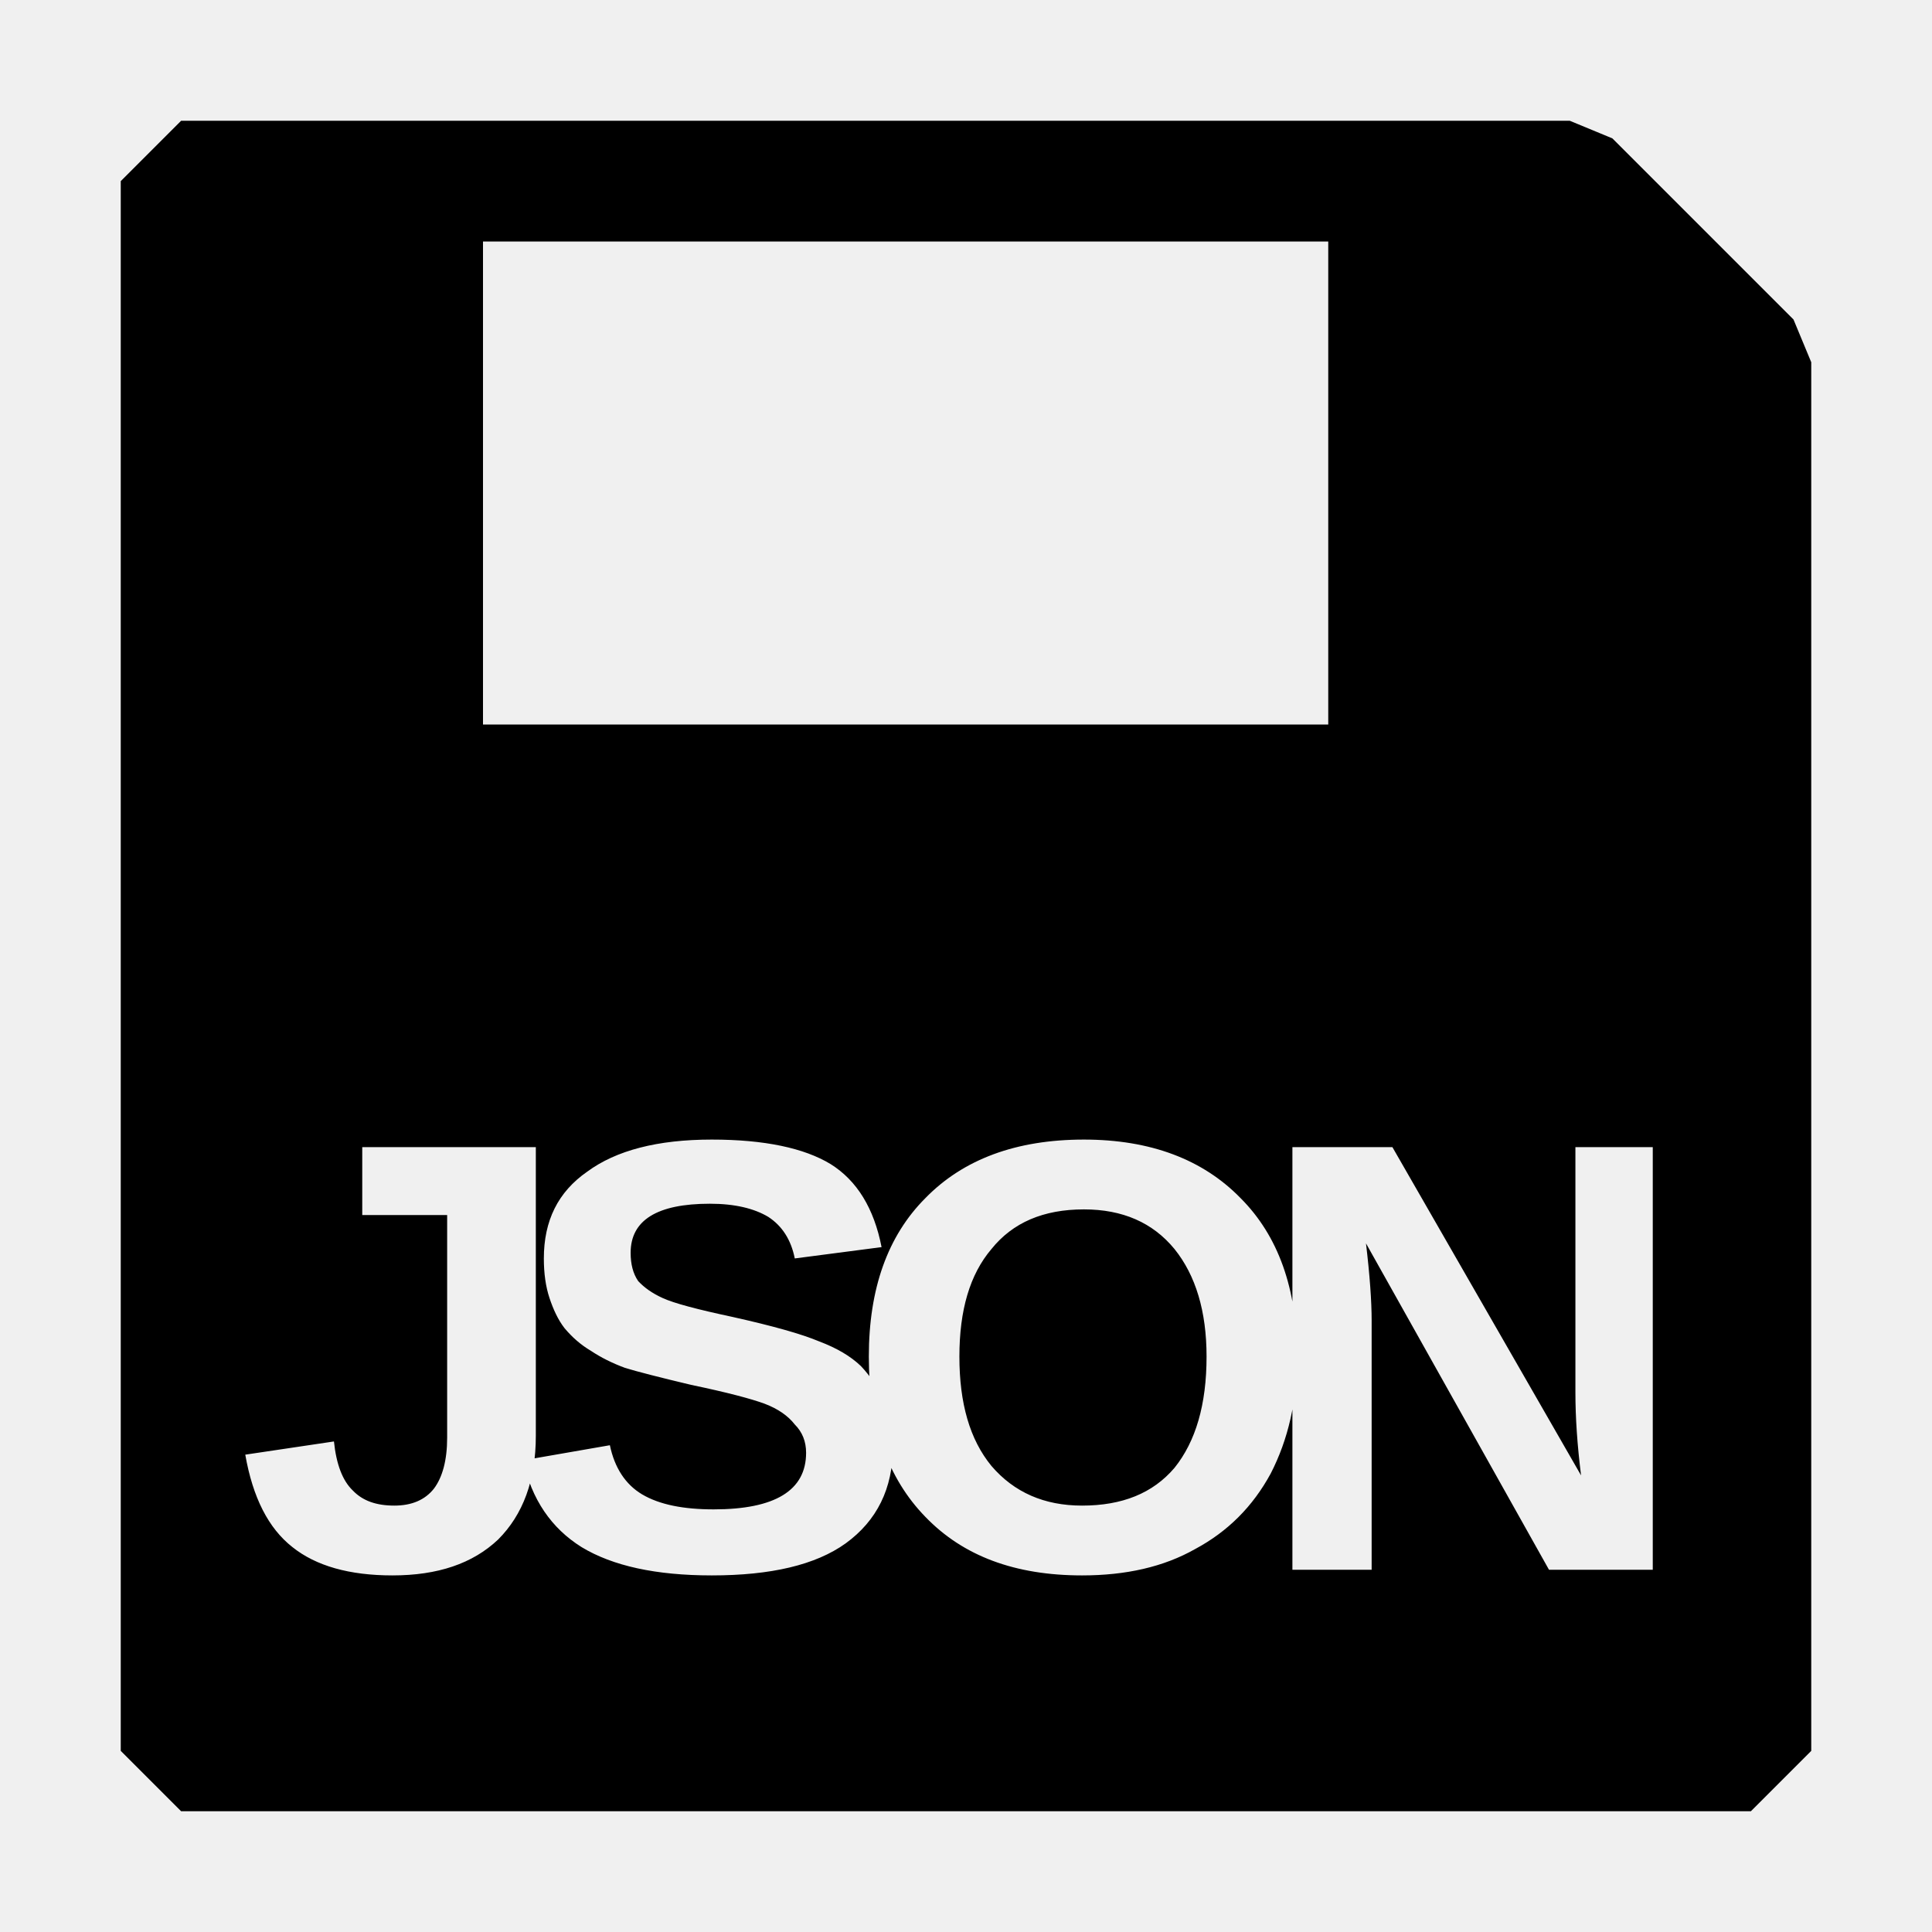
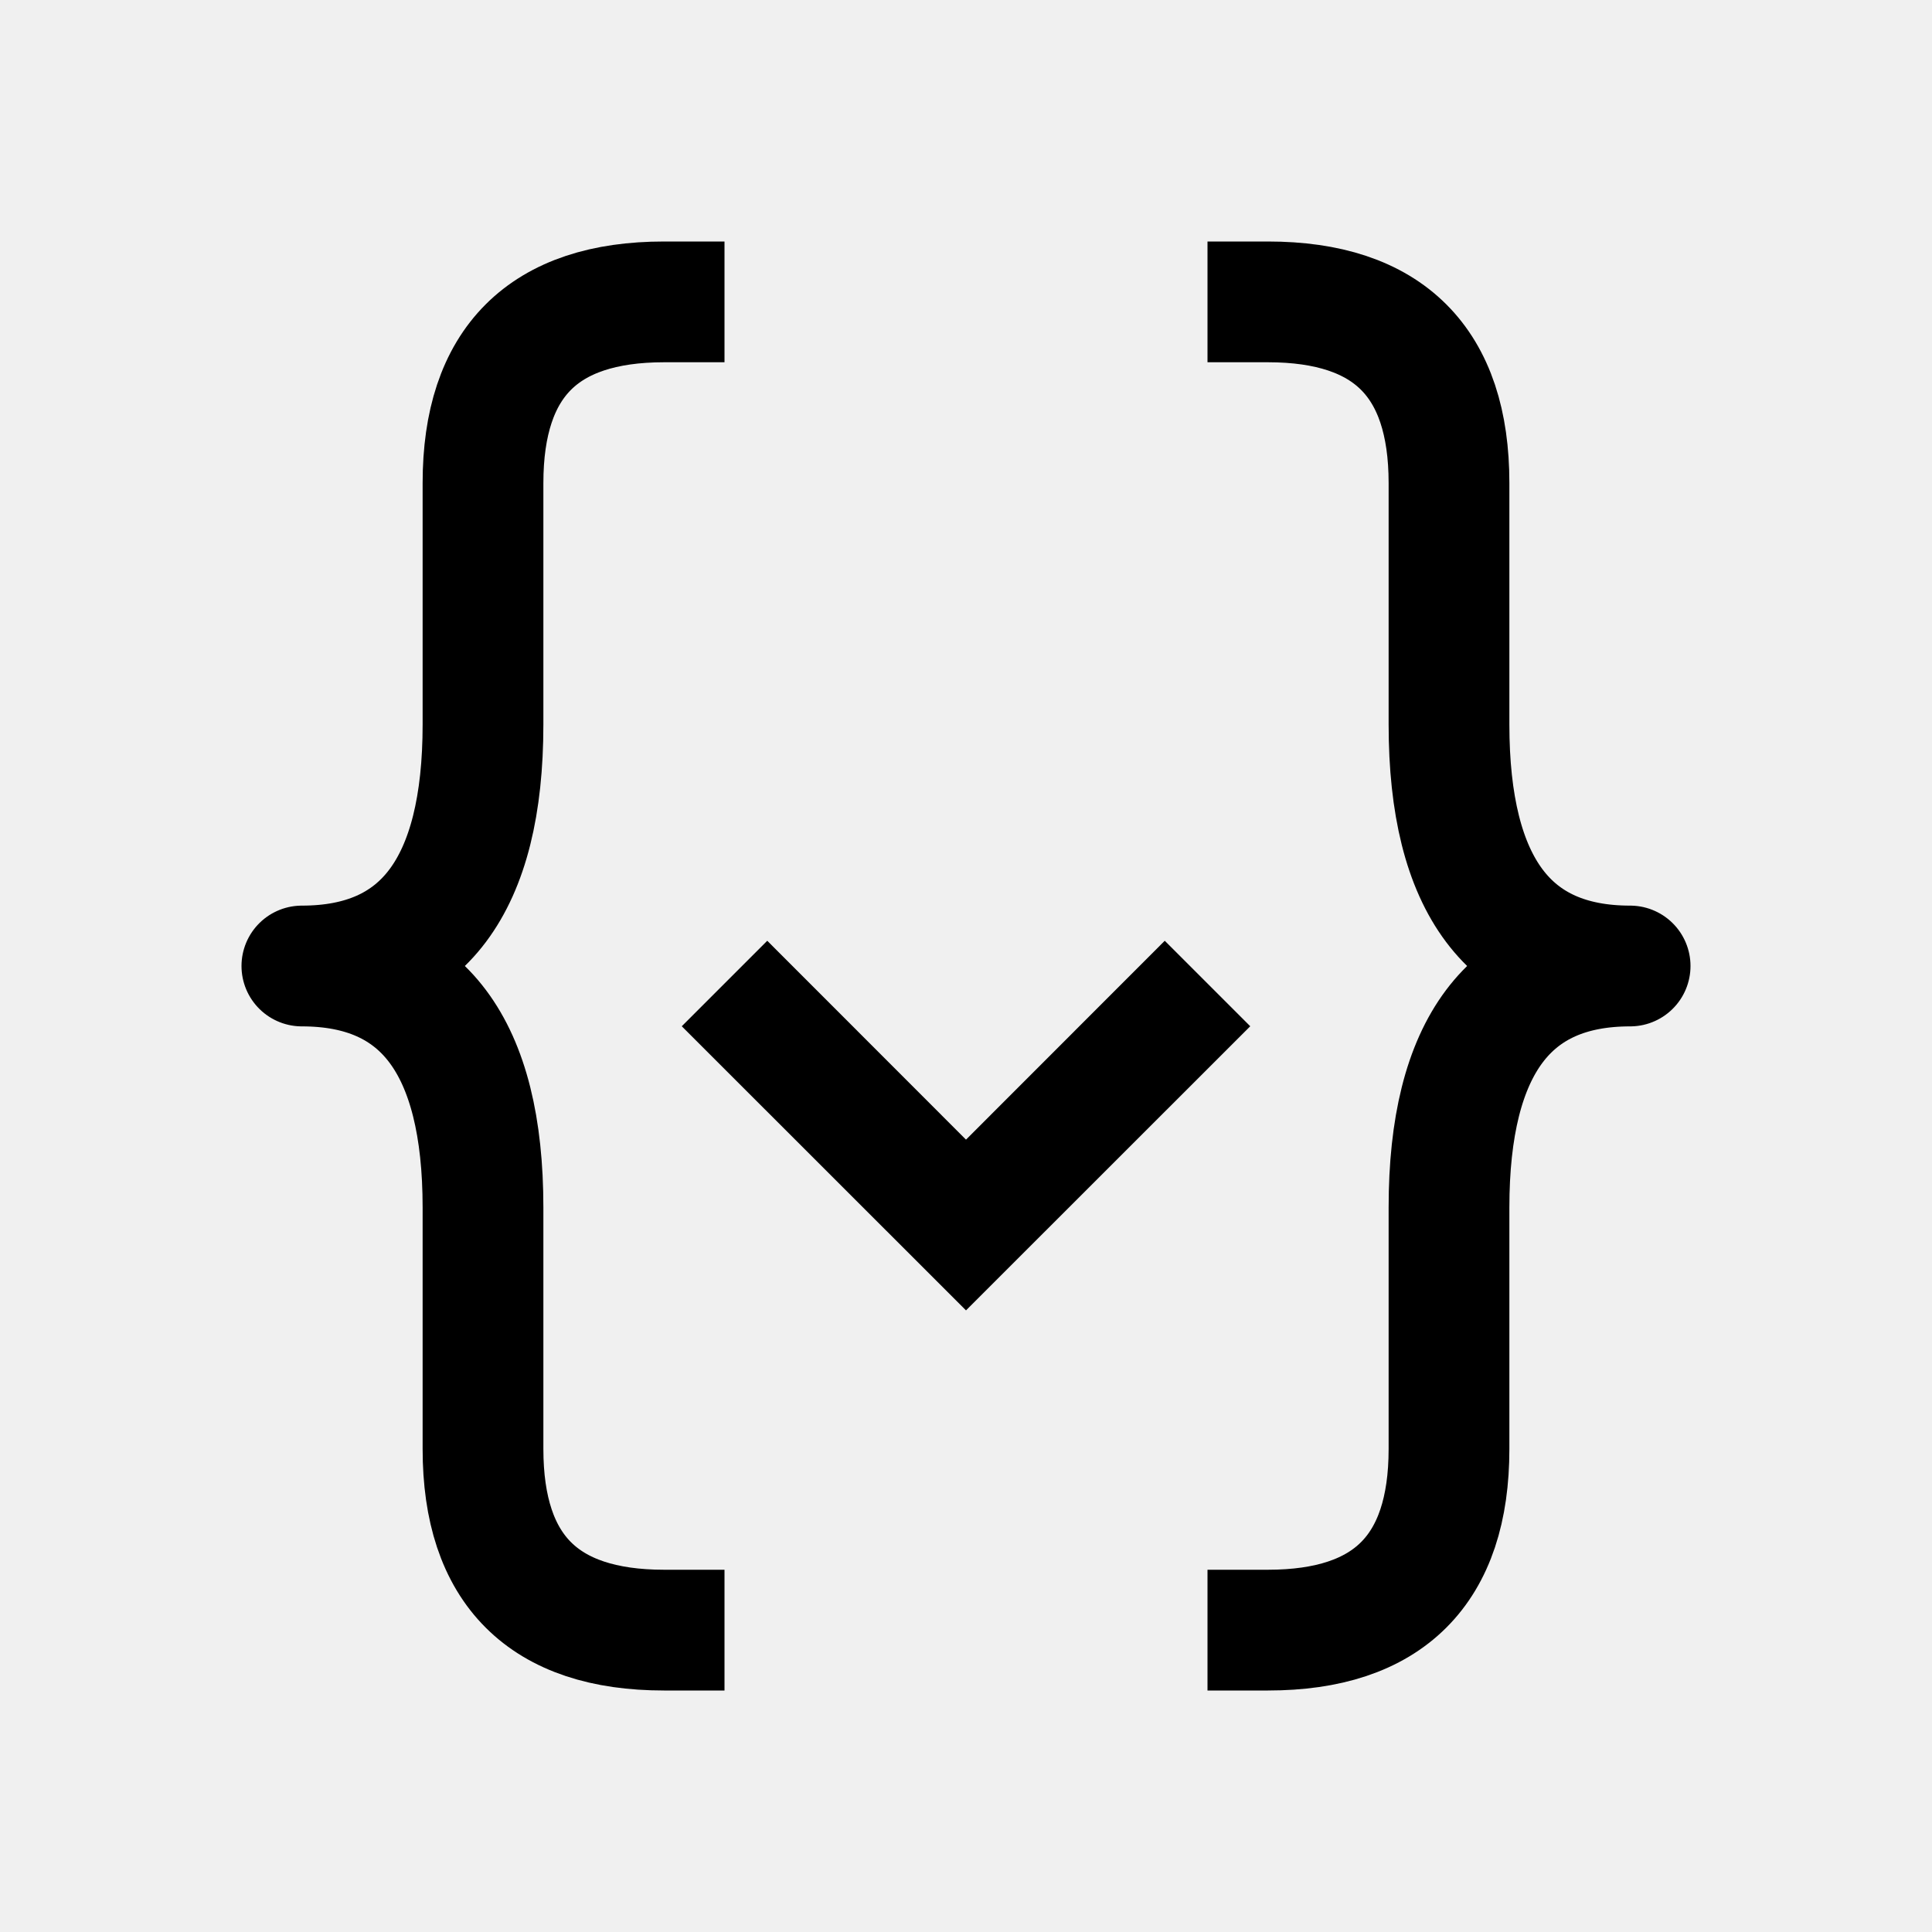
- <svg xmlns="http://www.w3.org/2000/svg" width="16" height="16" viewBox="0 0 16 16">
-   <mask id="save-json-text-mask" maskUnits="userSpaceOnUse" x="0" y="0" width="16" height="16">
-     <rect x="0" y="0" width="16" height="16" fill="white" />
-     <text x="8" y="13" text-anchor="middle" font-family="Arial, Helvetica, sans-serif" font-size="5.1" font-weight="700" letter-spacing="-0.6" fill="black">JSON</text>
-   </mask>
-   <path fill-rule="evenodd" clip-rule="evenodd" d="M13.353 1.146L14.853 2.646L15 3V14.5L14.5 15H1.5L1 14.5V1.5L1.5 1H13L13.353 1.146ZM4 2H11V6H4V2Z" fill="currentColor" mask="url(#save-json-text-mask)" />
+ <svg xmlns="http://www.w3.org/2000/svg" width="16" height="16" viewBox="0 0 16 16" fill="none" stroke="currentColor" stroke-width="1" stroke-linejoin="round">
+   <path d="M6 2.5H5.5Q4 2.5 4 4V6Q4 8 2.5 8Q4 8 4 10V12Q4 13.5 5.5 13.5H6M10 2.5H10.5Q12 2.5 12 4V6Q12 8 13.5 8Q12 8 12 10V12Q12 13.5 10.5 13.5H10" />
+   <path d="M8 13.5V9.207L9.646 10.854L10.354 10.146L8 7.793L5.646 10.146L6.354 10.854L8 9.207V13.5H8Z" fill="currentColor" stroke="none" transform="translate(0 8) scale(1 -1) translate(0 -10.645)" />
</svg>
